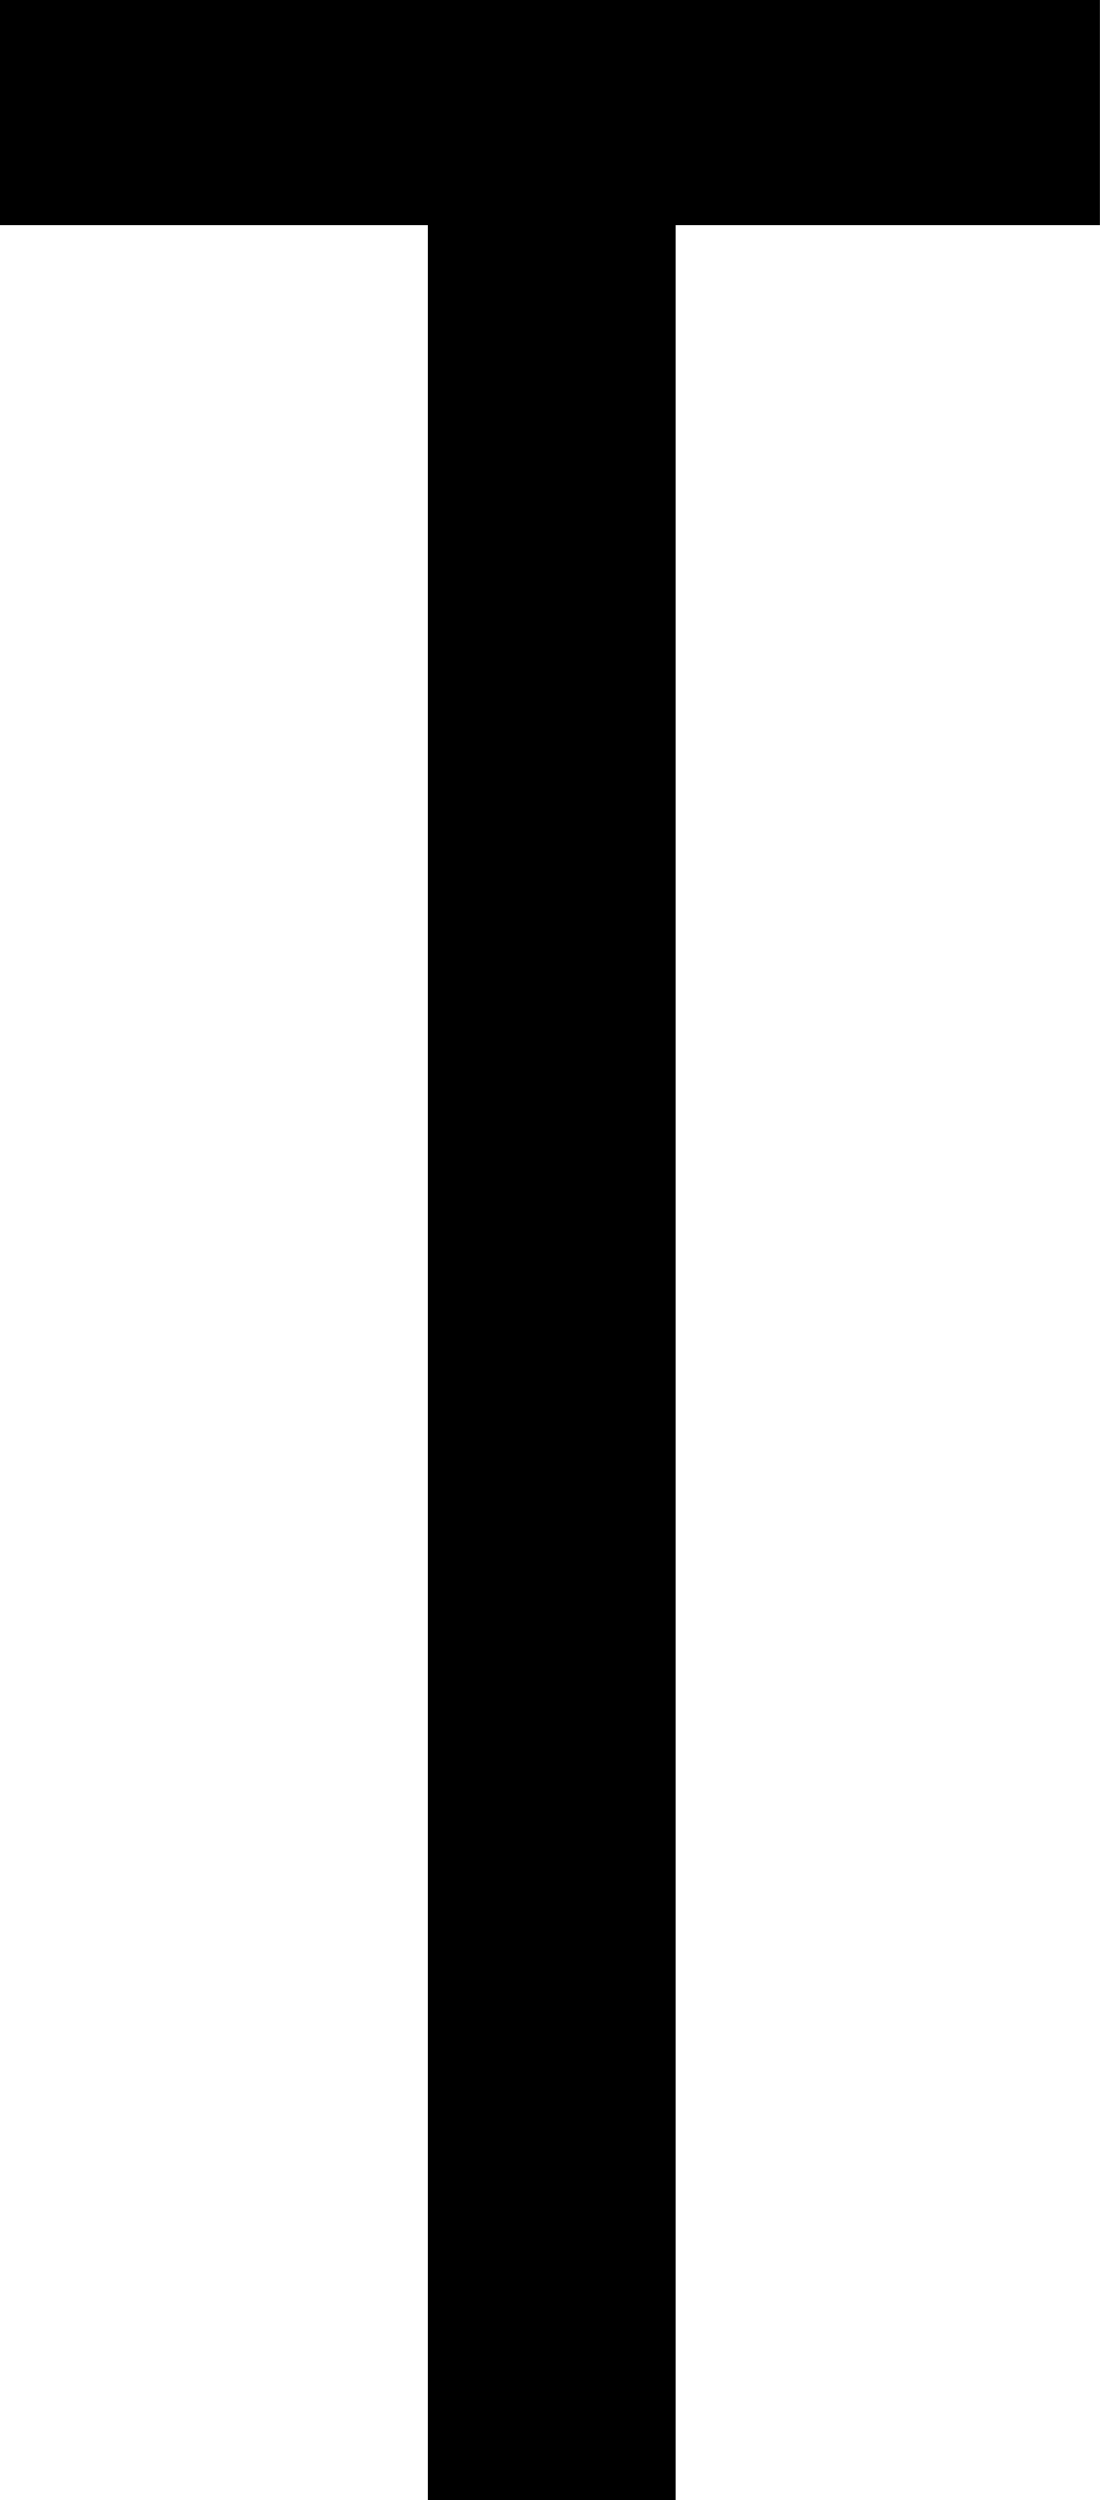
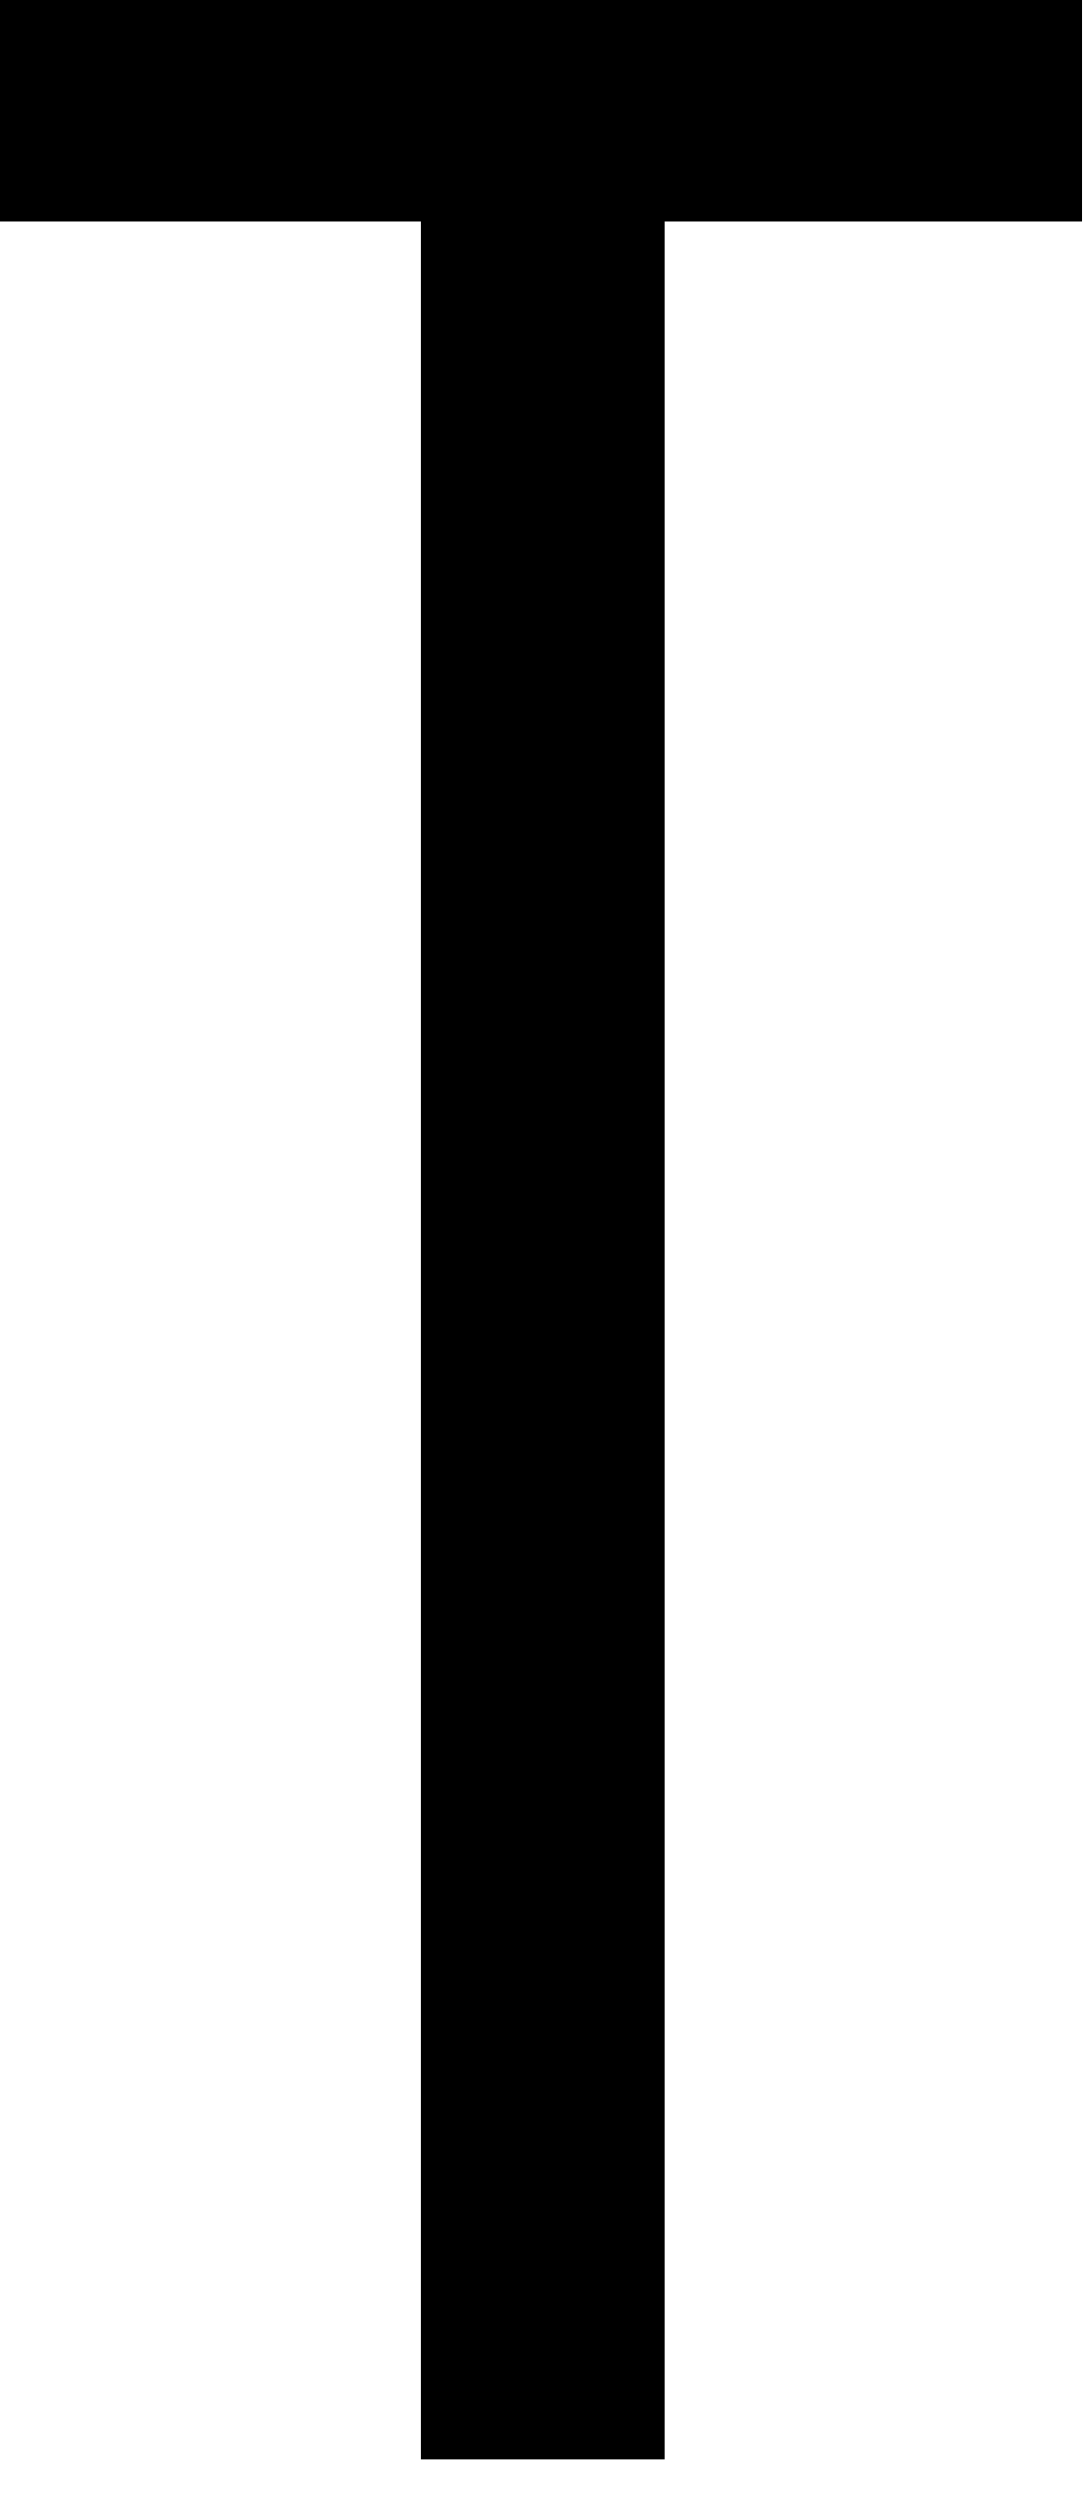
- <svg xmlns="http://www.w3.org/2000/svg" version="1.1" id="svg3435" width="5.54" height="12.592">
+ <svg xmlns="http://www.w3.org/2000/svg" version="1.1" id="svg3435" width="5.54" height="12.8">
  <defs id="defs3439" />
  <path d="M 5.54,1.134 V 0 H 0 V 1.134 H 2.155 V 12.592 H 3.403 V 1.134 Z" id="path1462-5-3-8-3-9" style="font-size:4.233px;line-height:1.25;font-family:sans-serif;letter-spacing:0px;word-spacing:0px;stroke-width:1" />
</svg>
